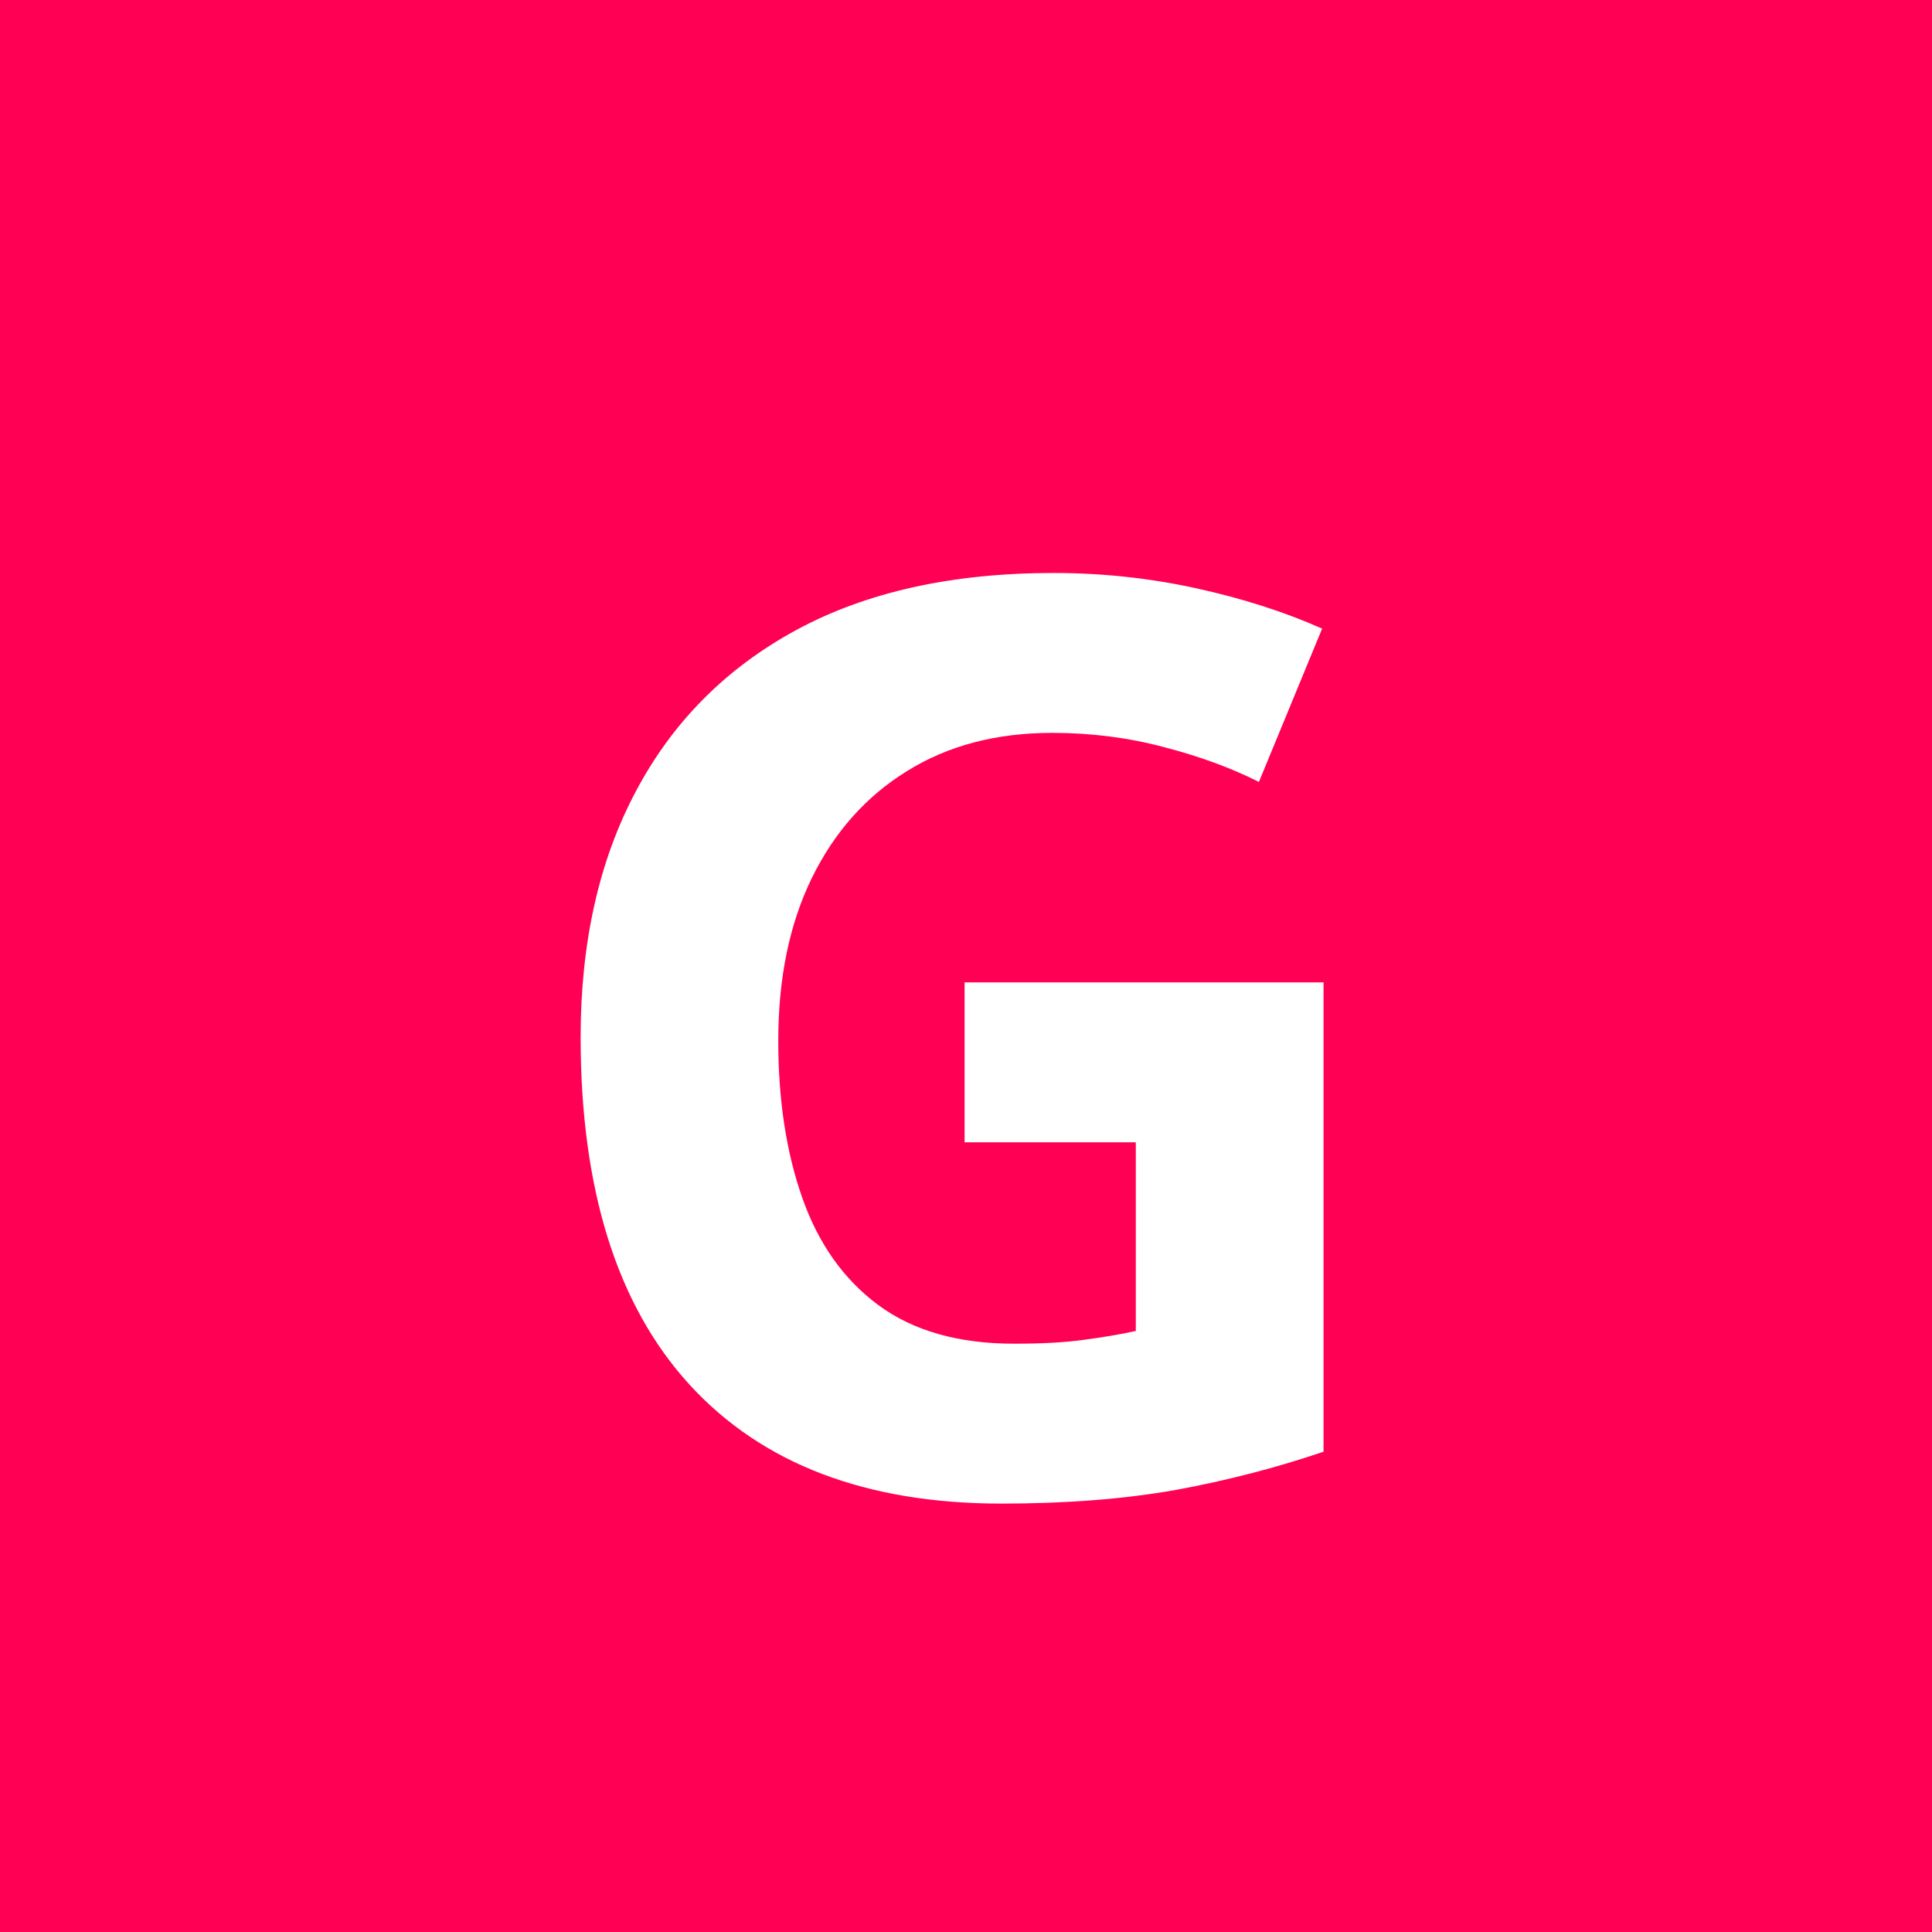
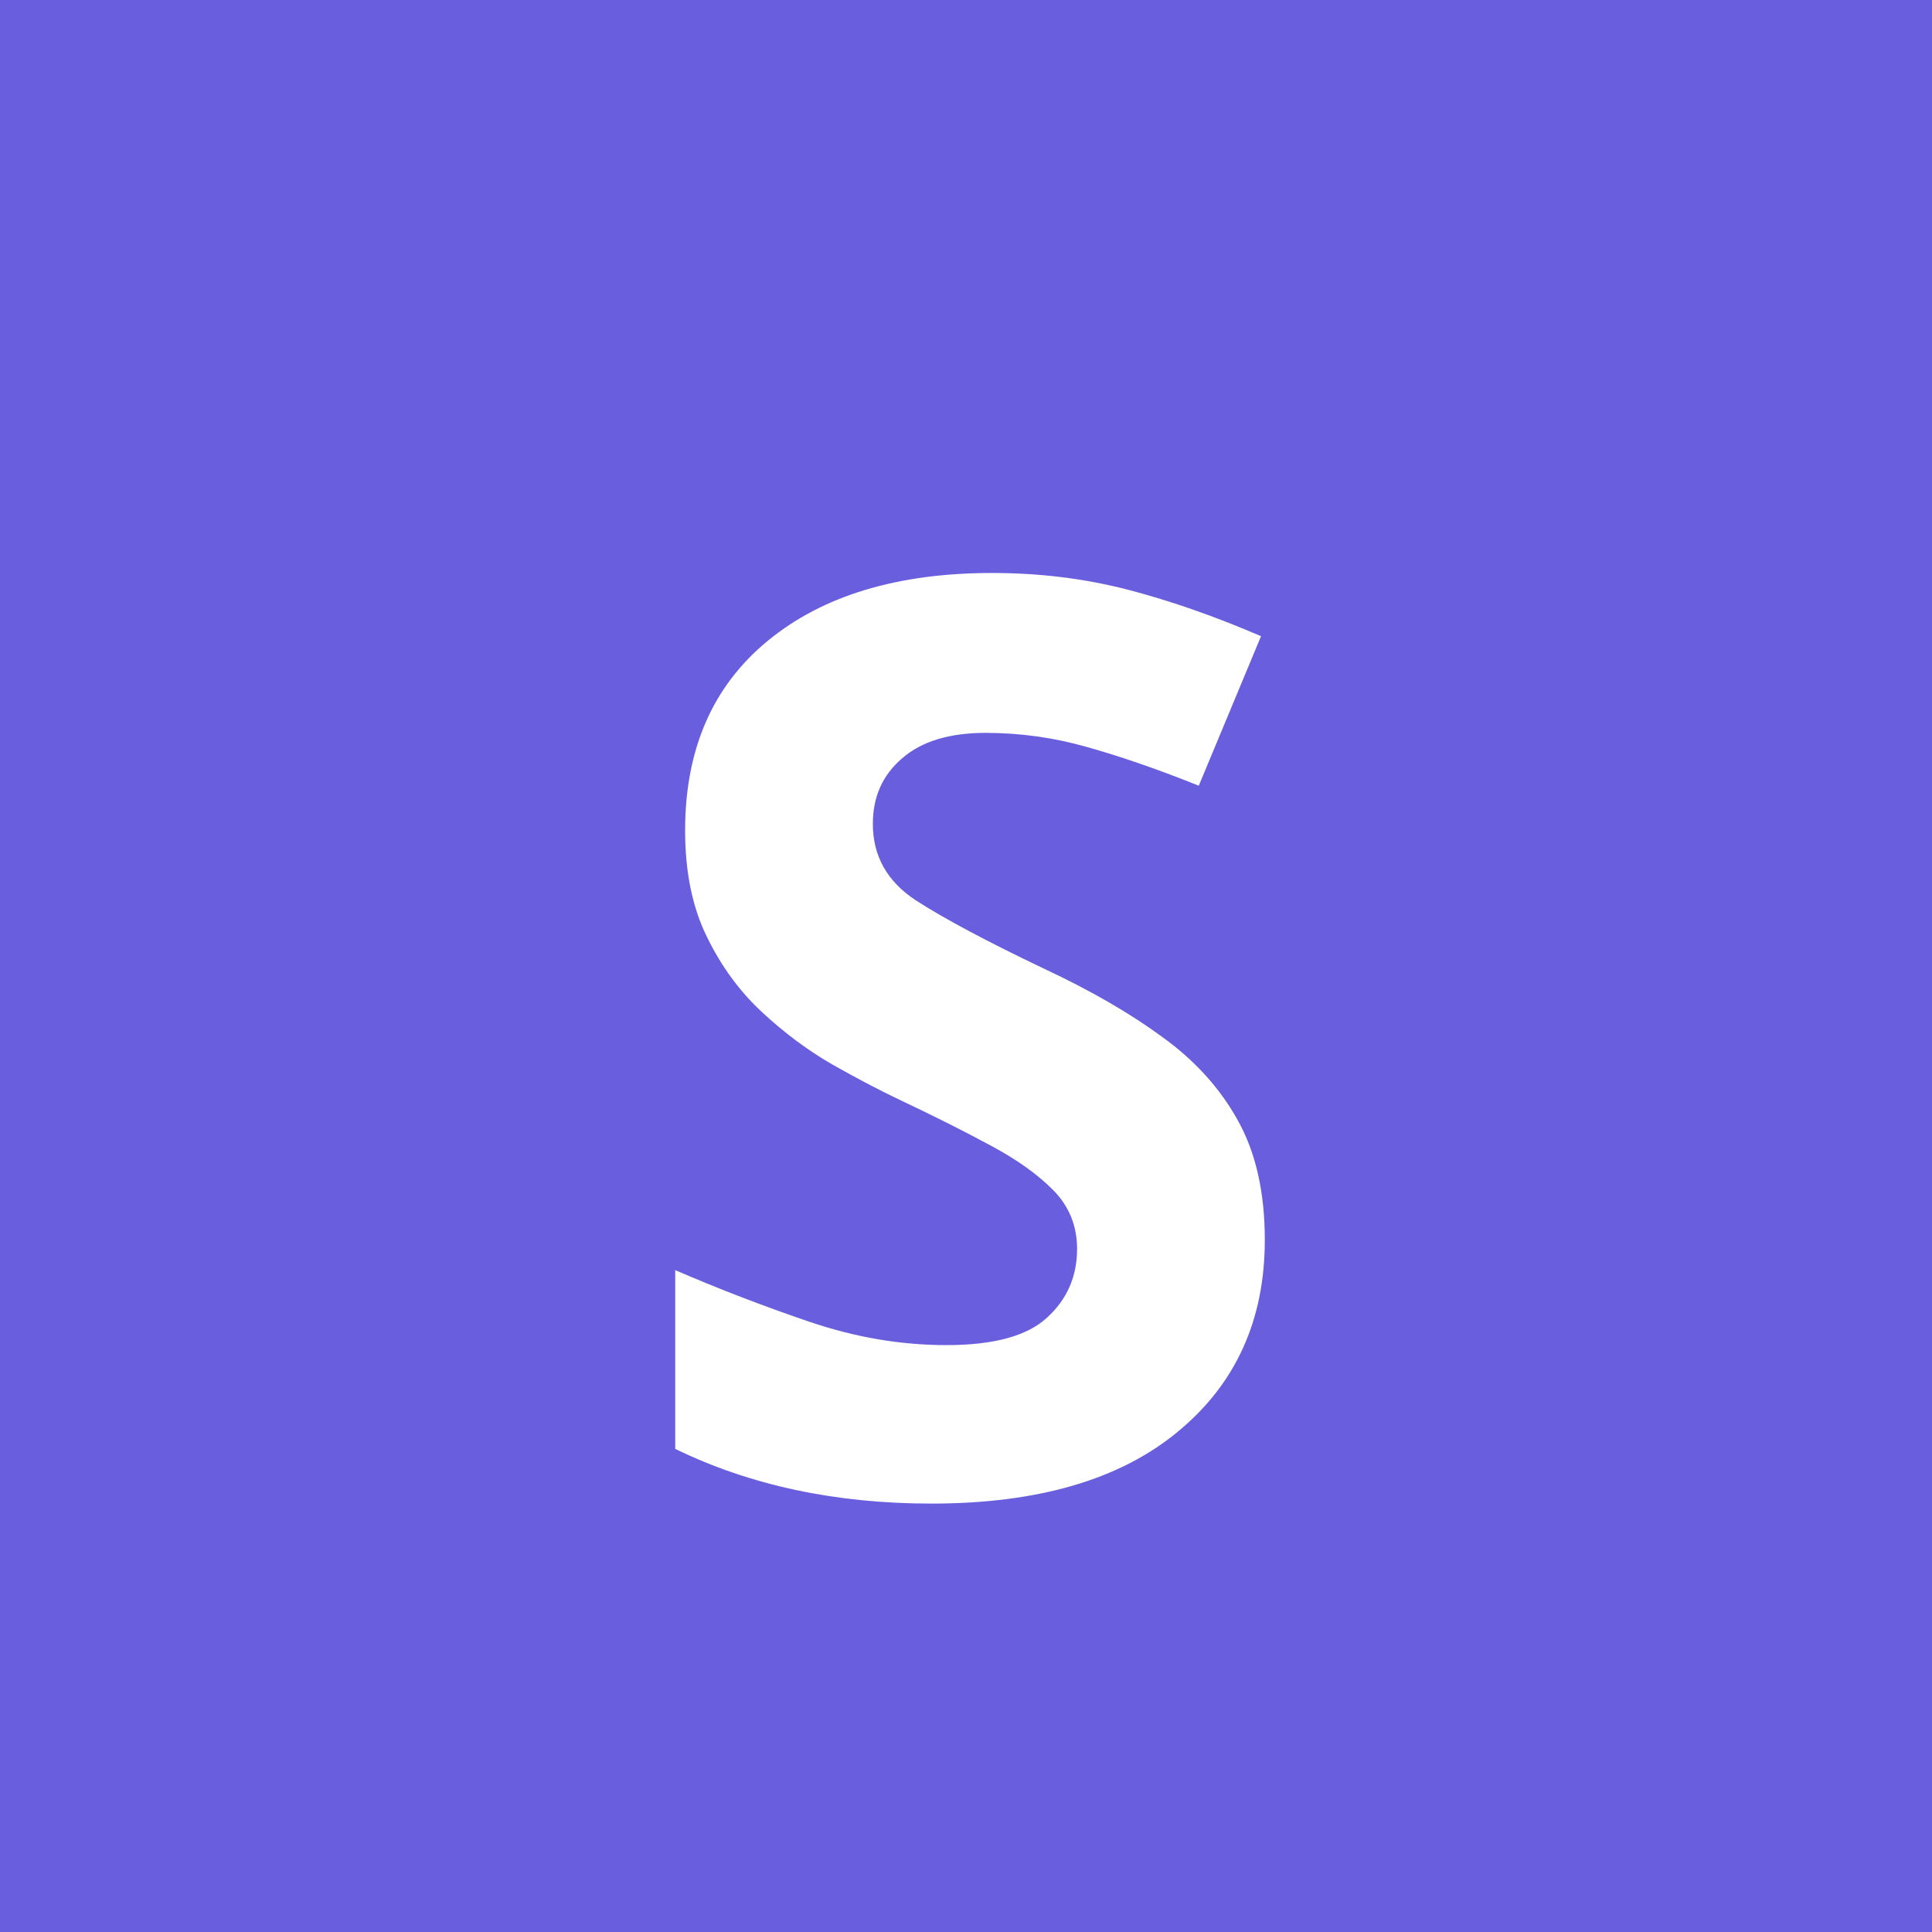
<svg xmlns="http://www.w3.org/2000/svg" viewBox="0 0 64 64">
-   <rect width="64" height="64" fill="#FF0054" />
-   <text x="50%" y="54%" text-anchor="middle" dominant-baseline="middle" font-family="Archivo, Arial Black, system-ui, sans-serif" font-size="42" font-weight="900" letter-spacing="-2" fill="#ffffff">G</text>
+   <rect width="64" height="64" fill="#695EDE" />
+   <text x="50%" y="54%" text-anchor="middle" dominant-baseline="middle" font-family="Archivo, Arial Black, system-ui, sans-serif" font-size="42" font-weight="900" letter-spacing="-2" fill="#ffffff">S</text>
</svg>
